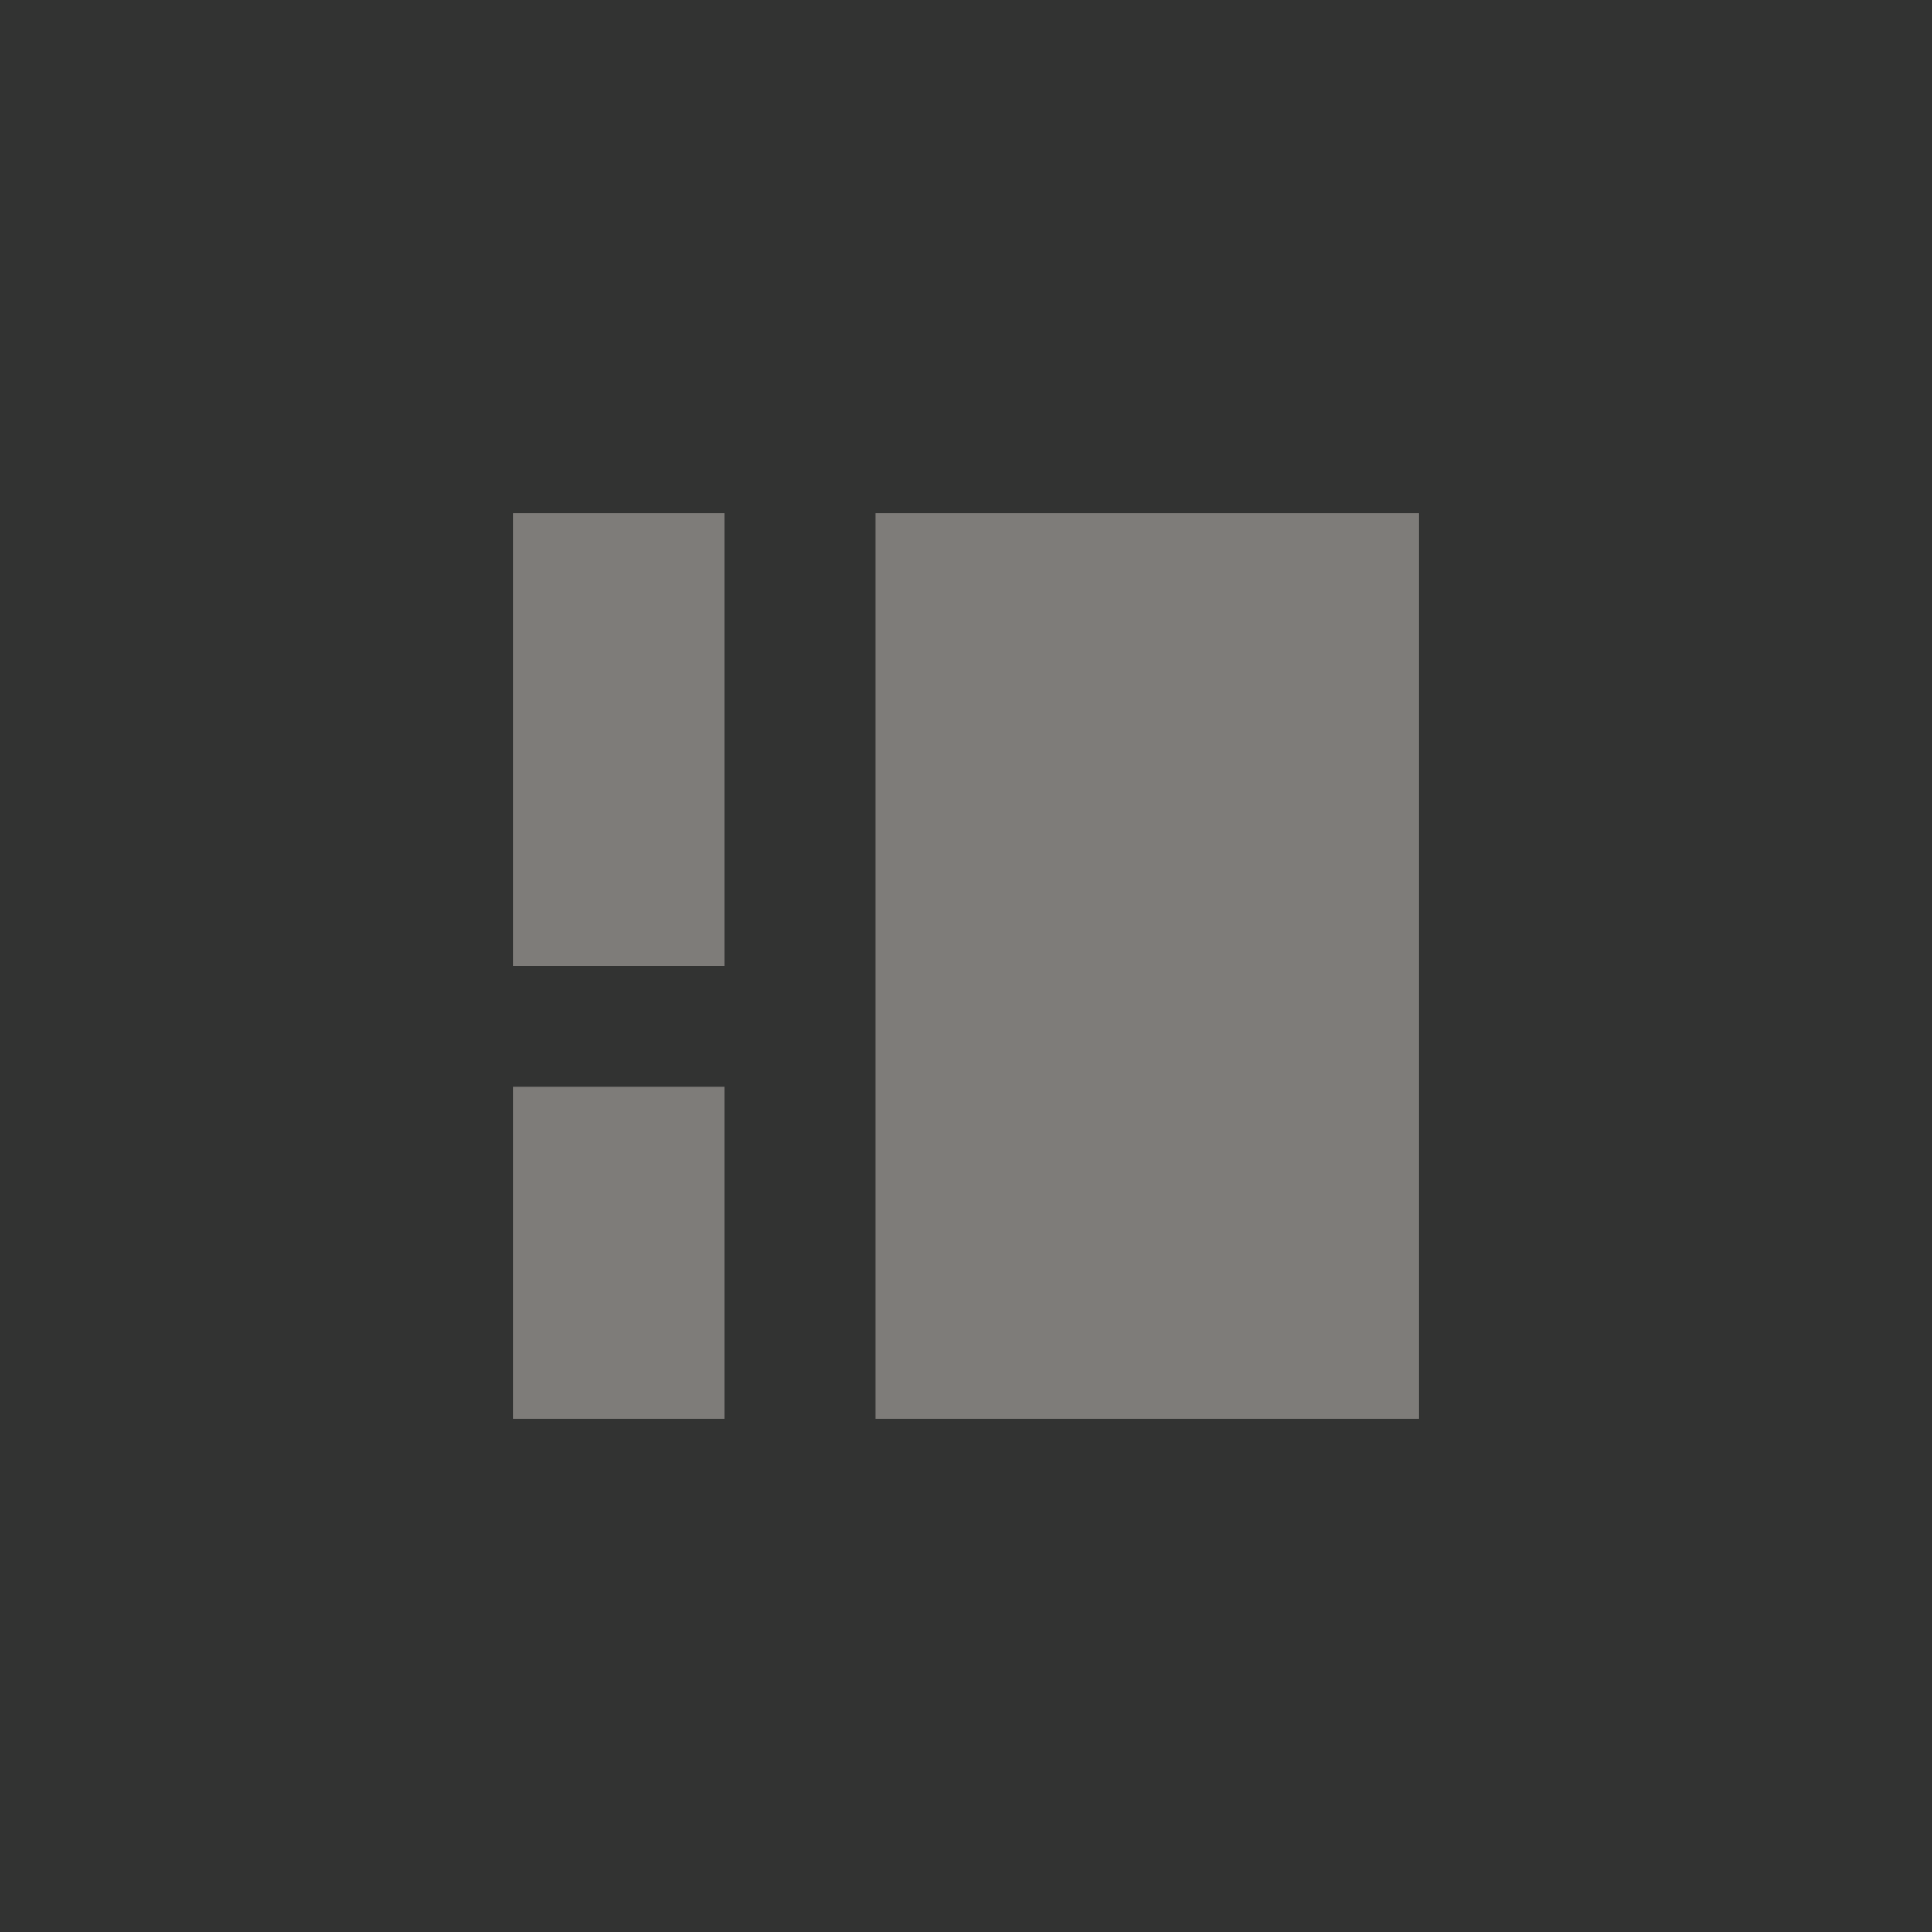
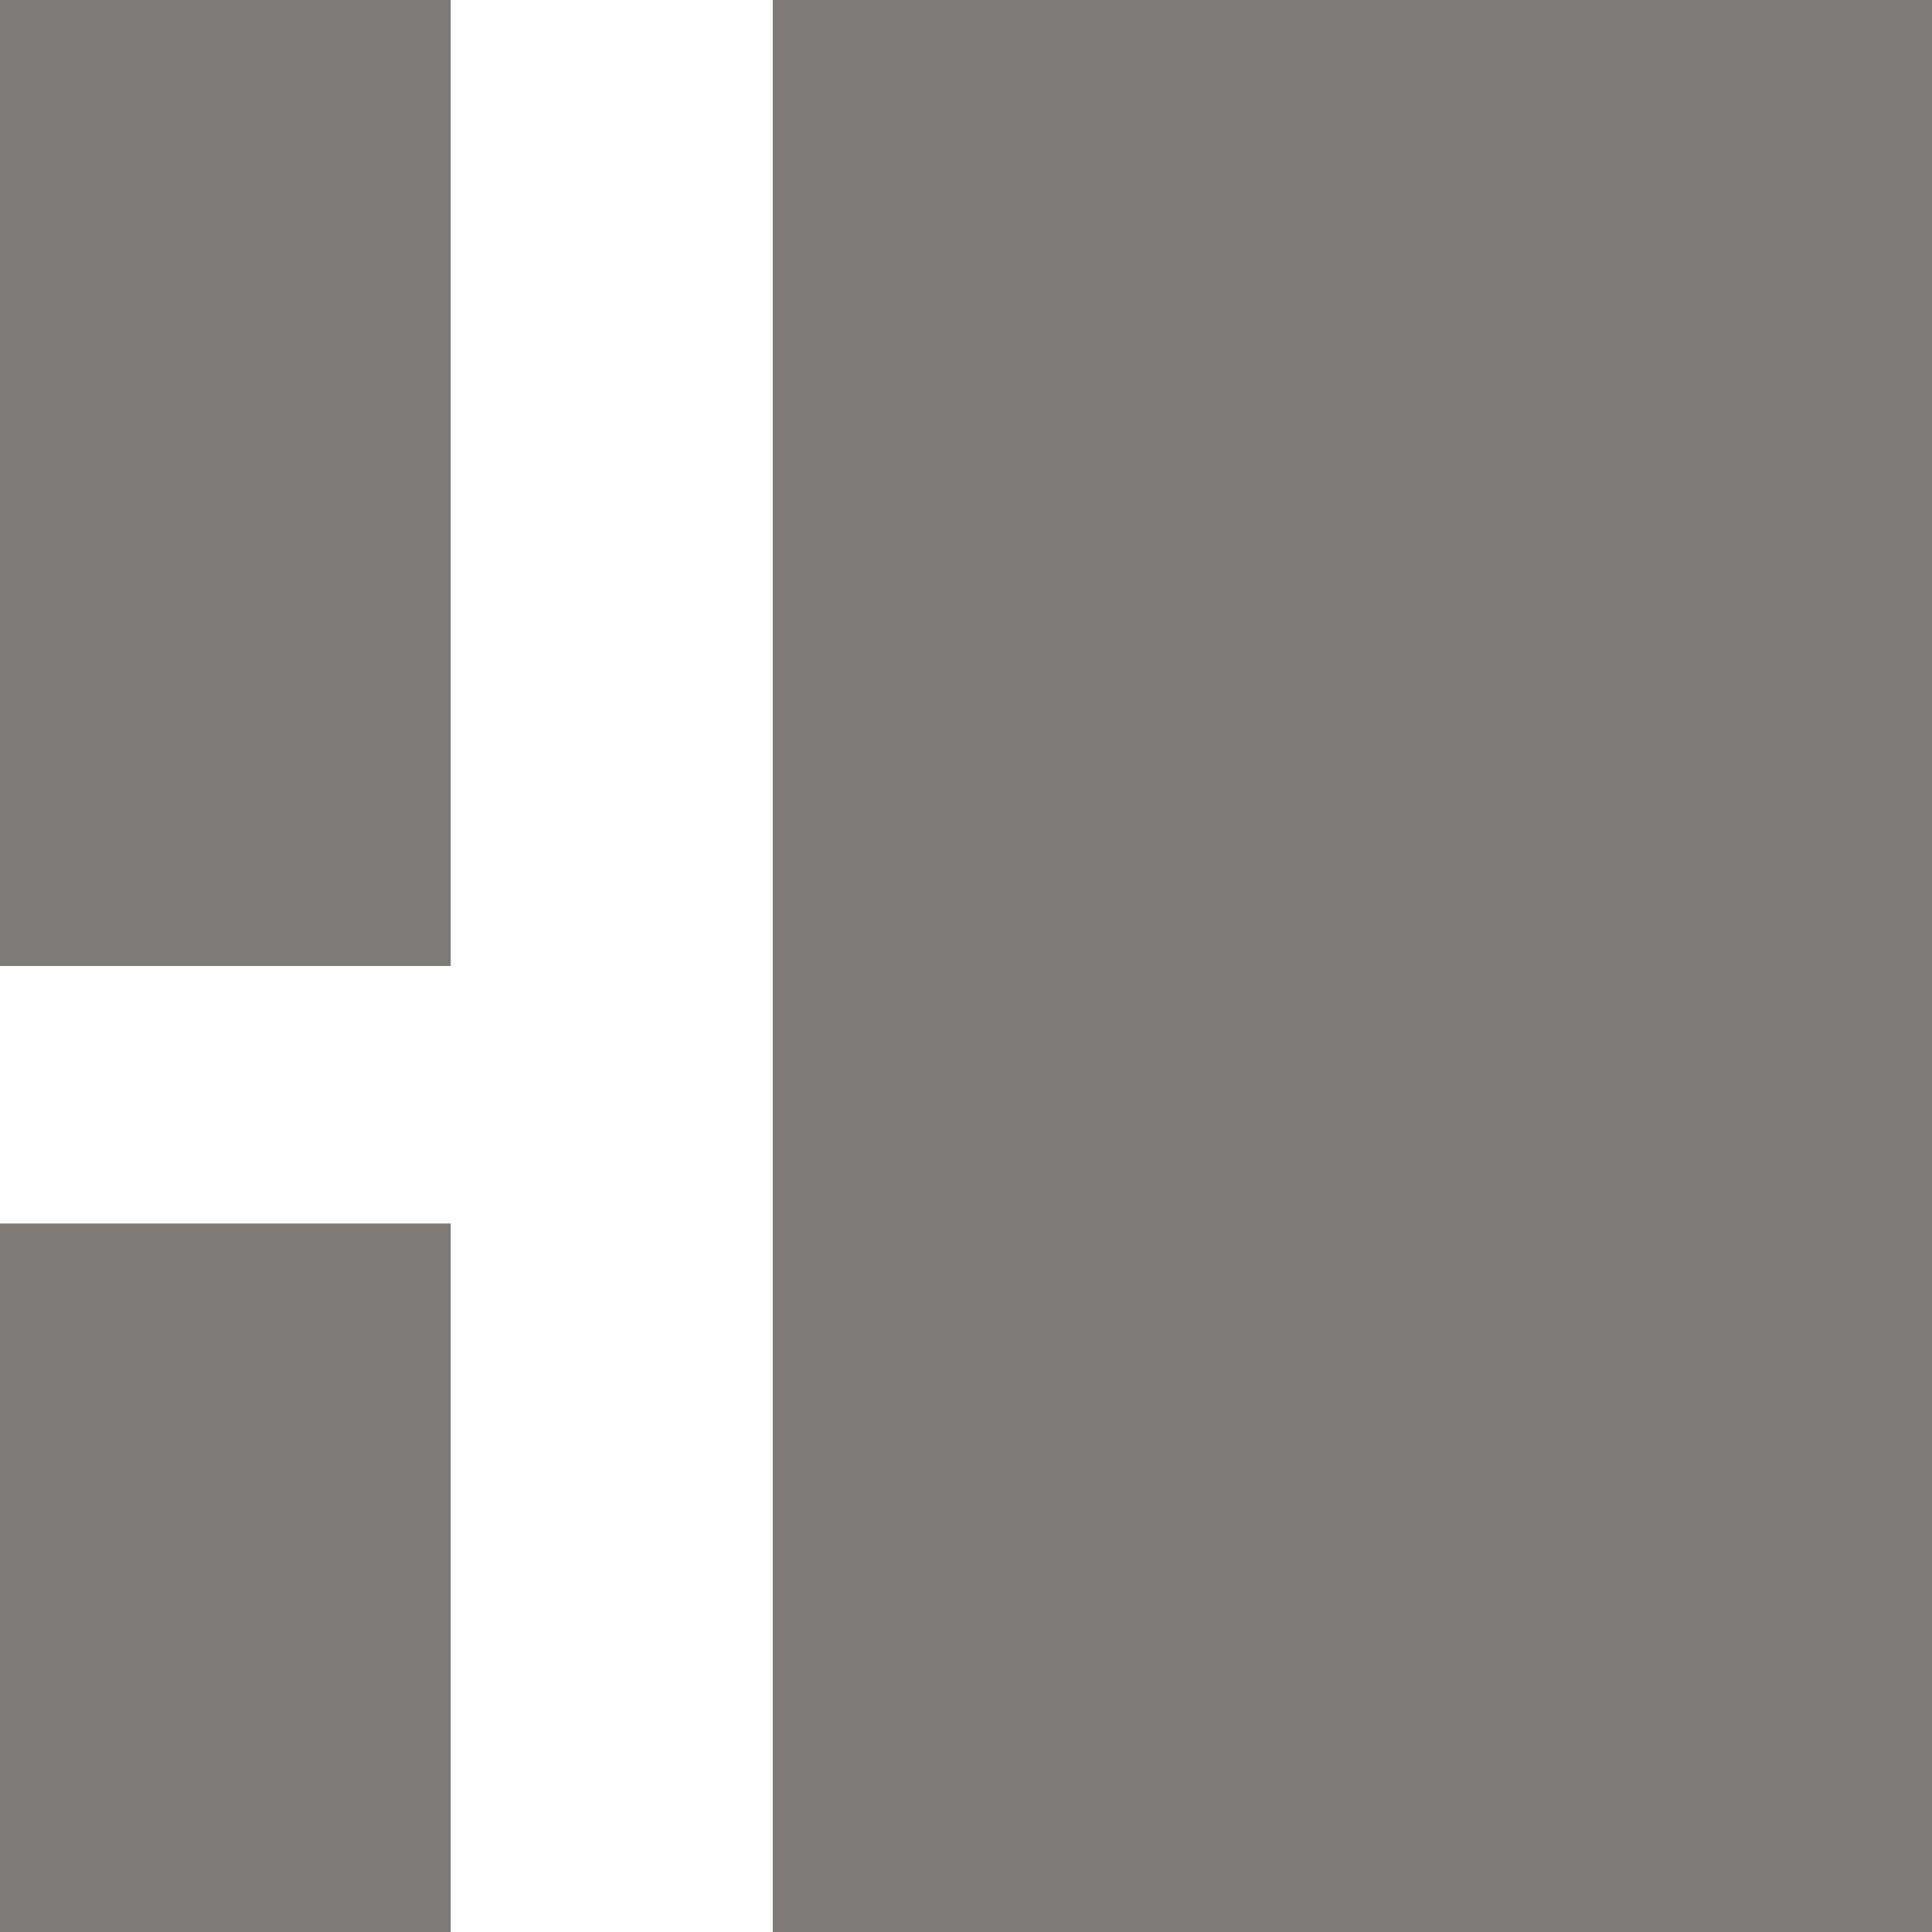
<svg xmlns="http://www.w3.org/2000/svg" id="图层_1" data-name="图层 1" viewBox="0 0 64 64">
  <defs>
-     <style>.cls-1{fill:#323332;}.cls-2{fill:#7e7c79;}</style>
+     <style>.cls-1{fill:none;}.cls-2{fill:#7e7c79;}</style>
  </defs>
  <rect class="cls-1" width="64" height="64" />
-   <rect class="cls-2" x="17" y="17" width="7" height="15" />
-   <rect class="cls-2" x="17" y="36" width="7" height="11" />
-   <rect class="cls-2" x="29" y="17" width="18" height="30" />
+   <rect class="cls-2" width="14.93" height="32" />
+   <rect class="cls-2" y="40.53" width="14.93" height="23.47" />
+   <rect class="cls-2" x="25.6" width="38.4" height="64" />
</svg>
